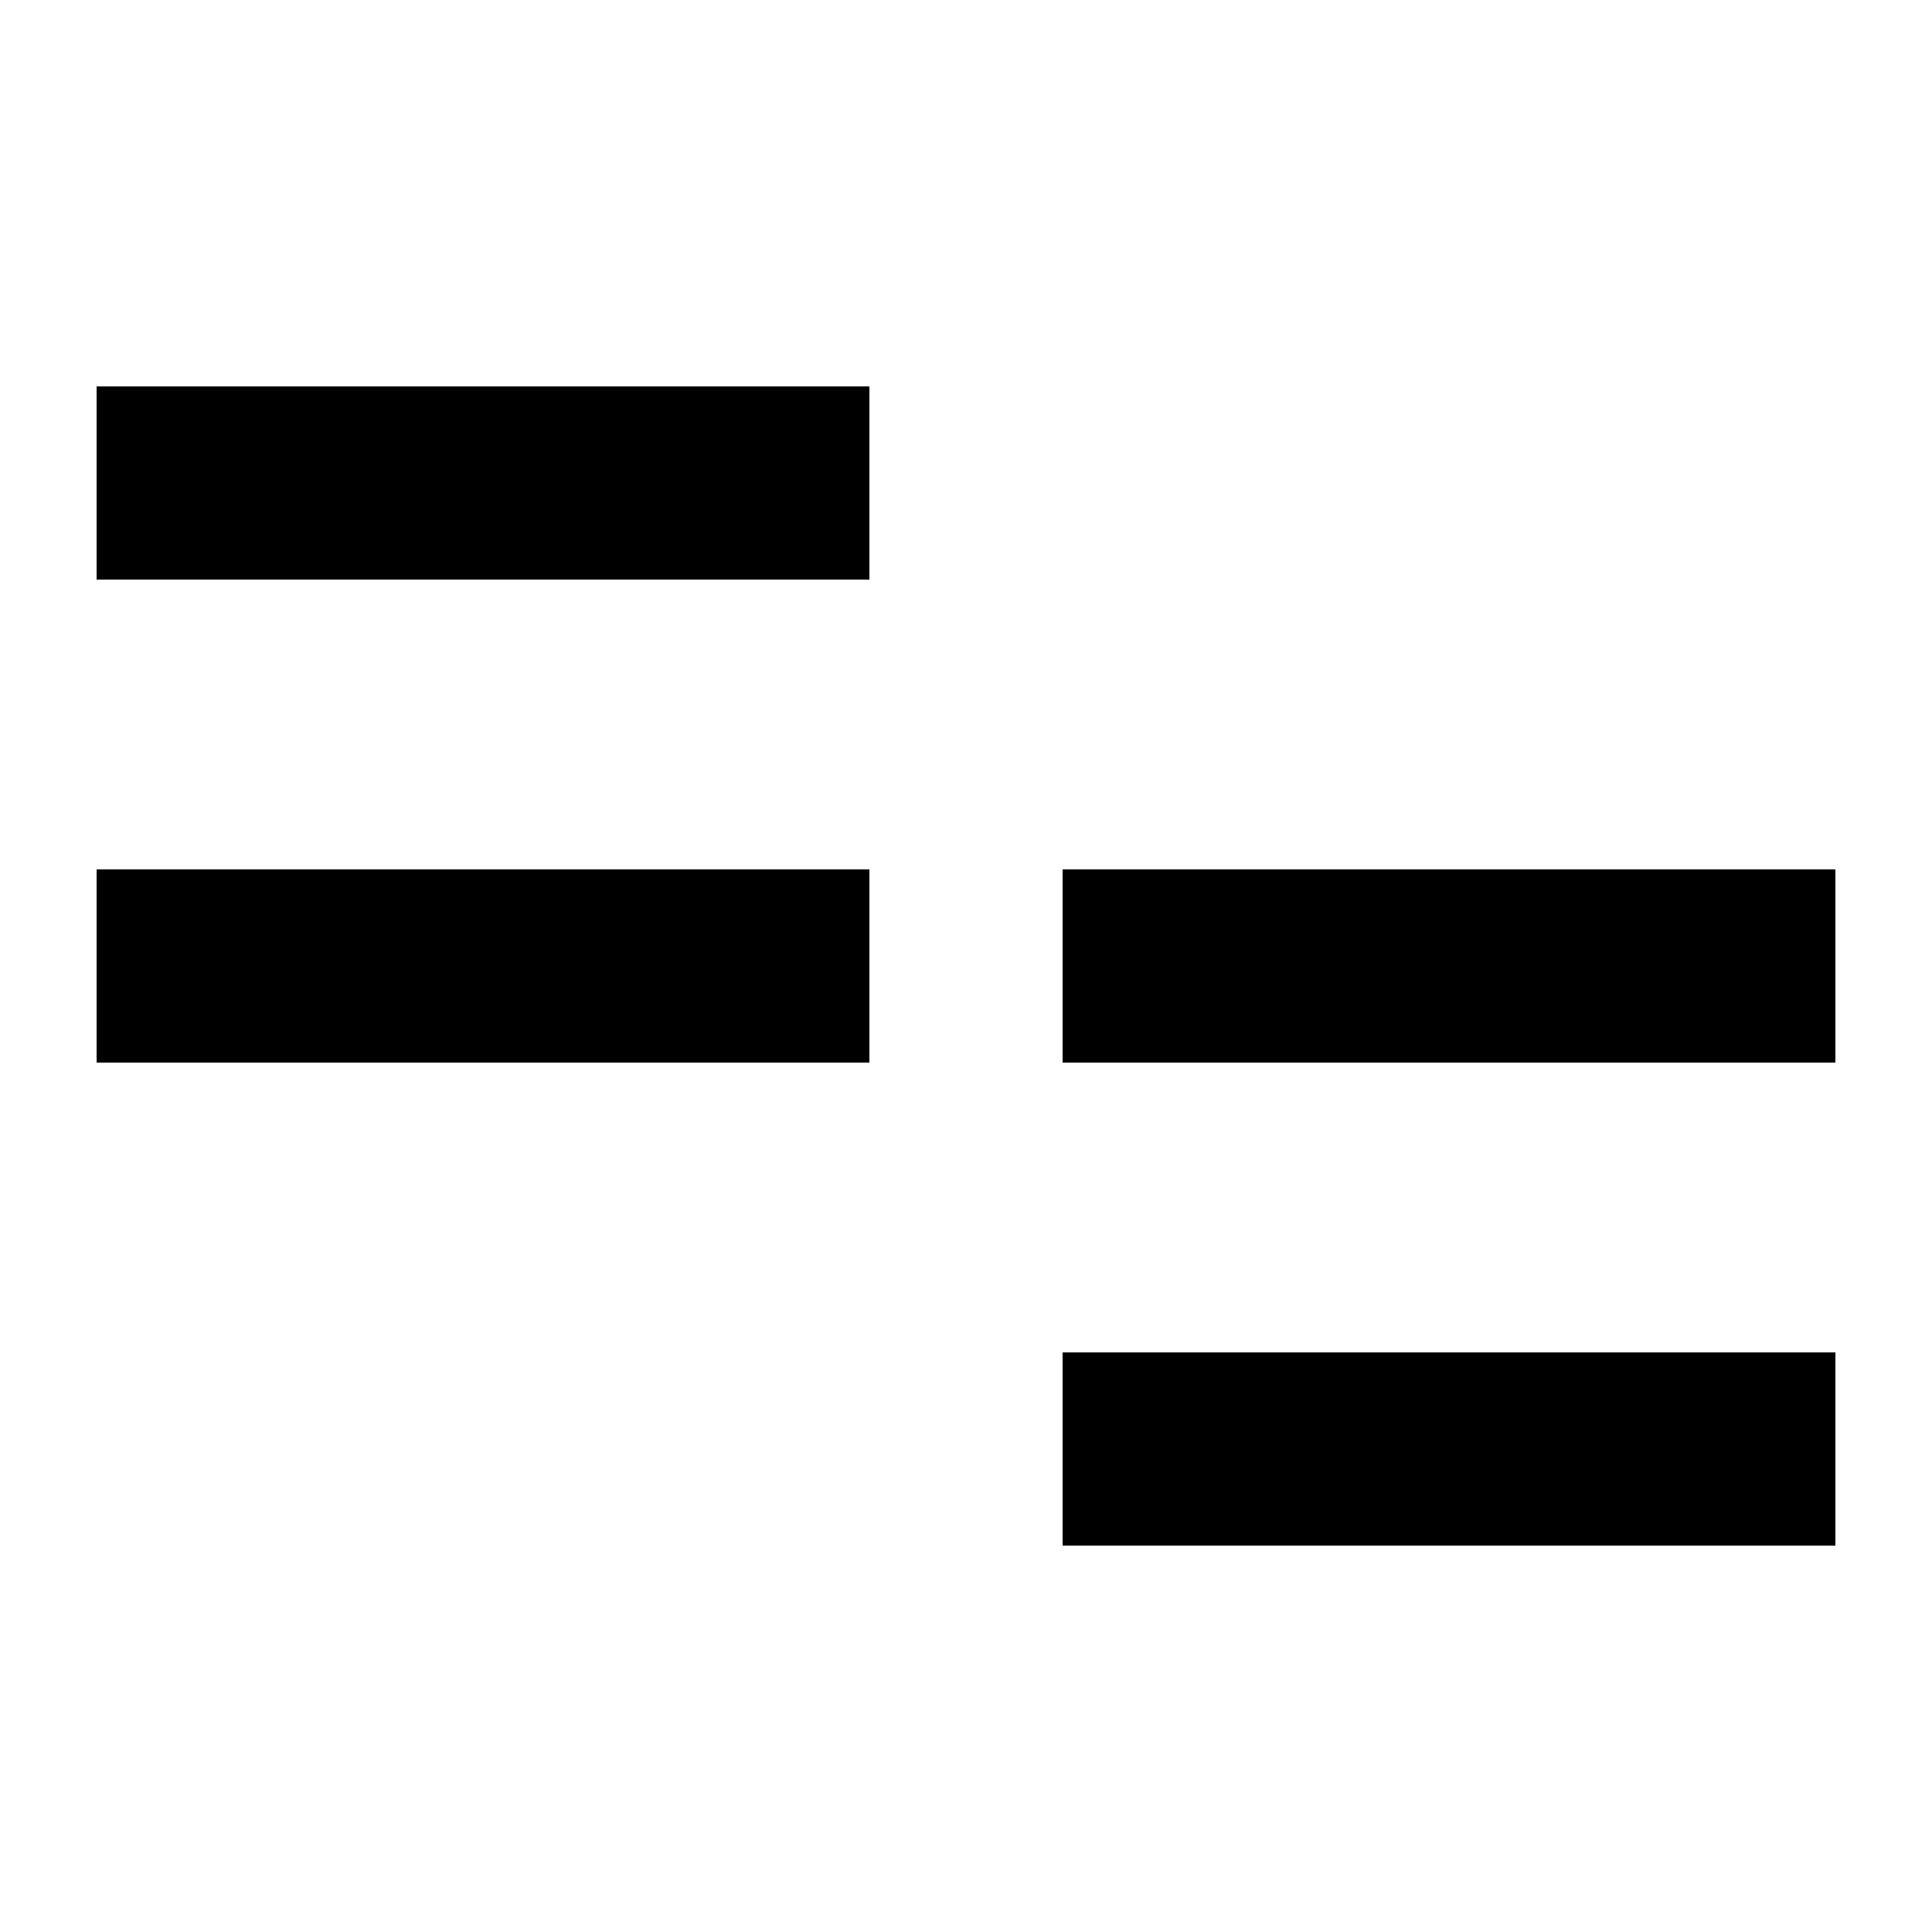
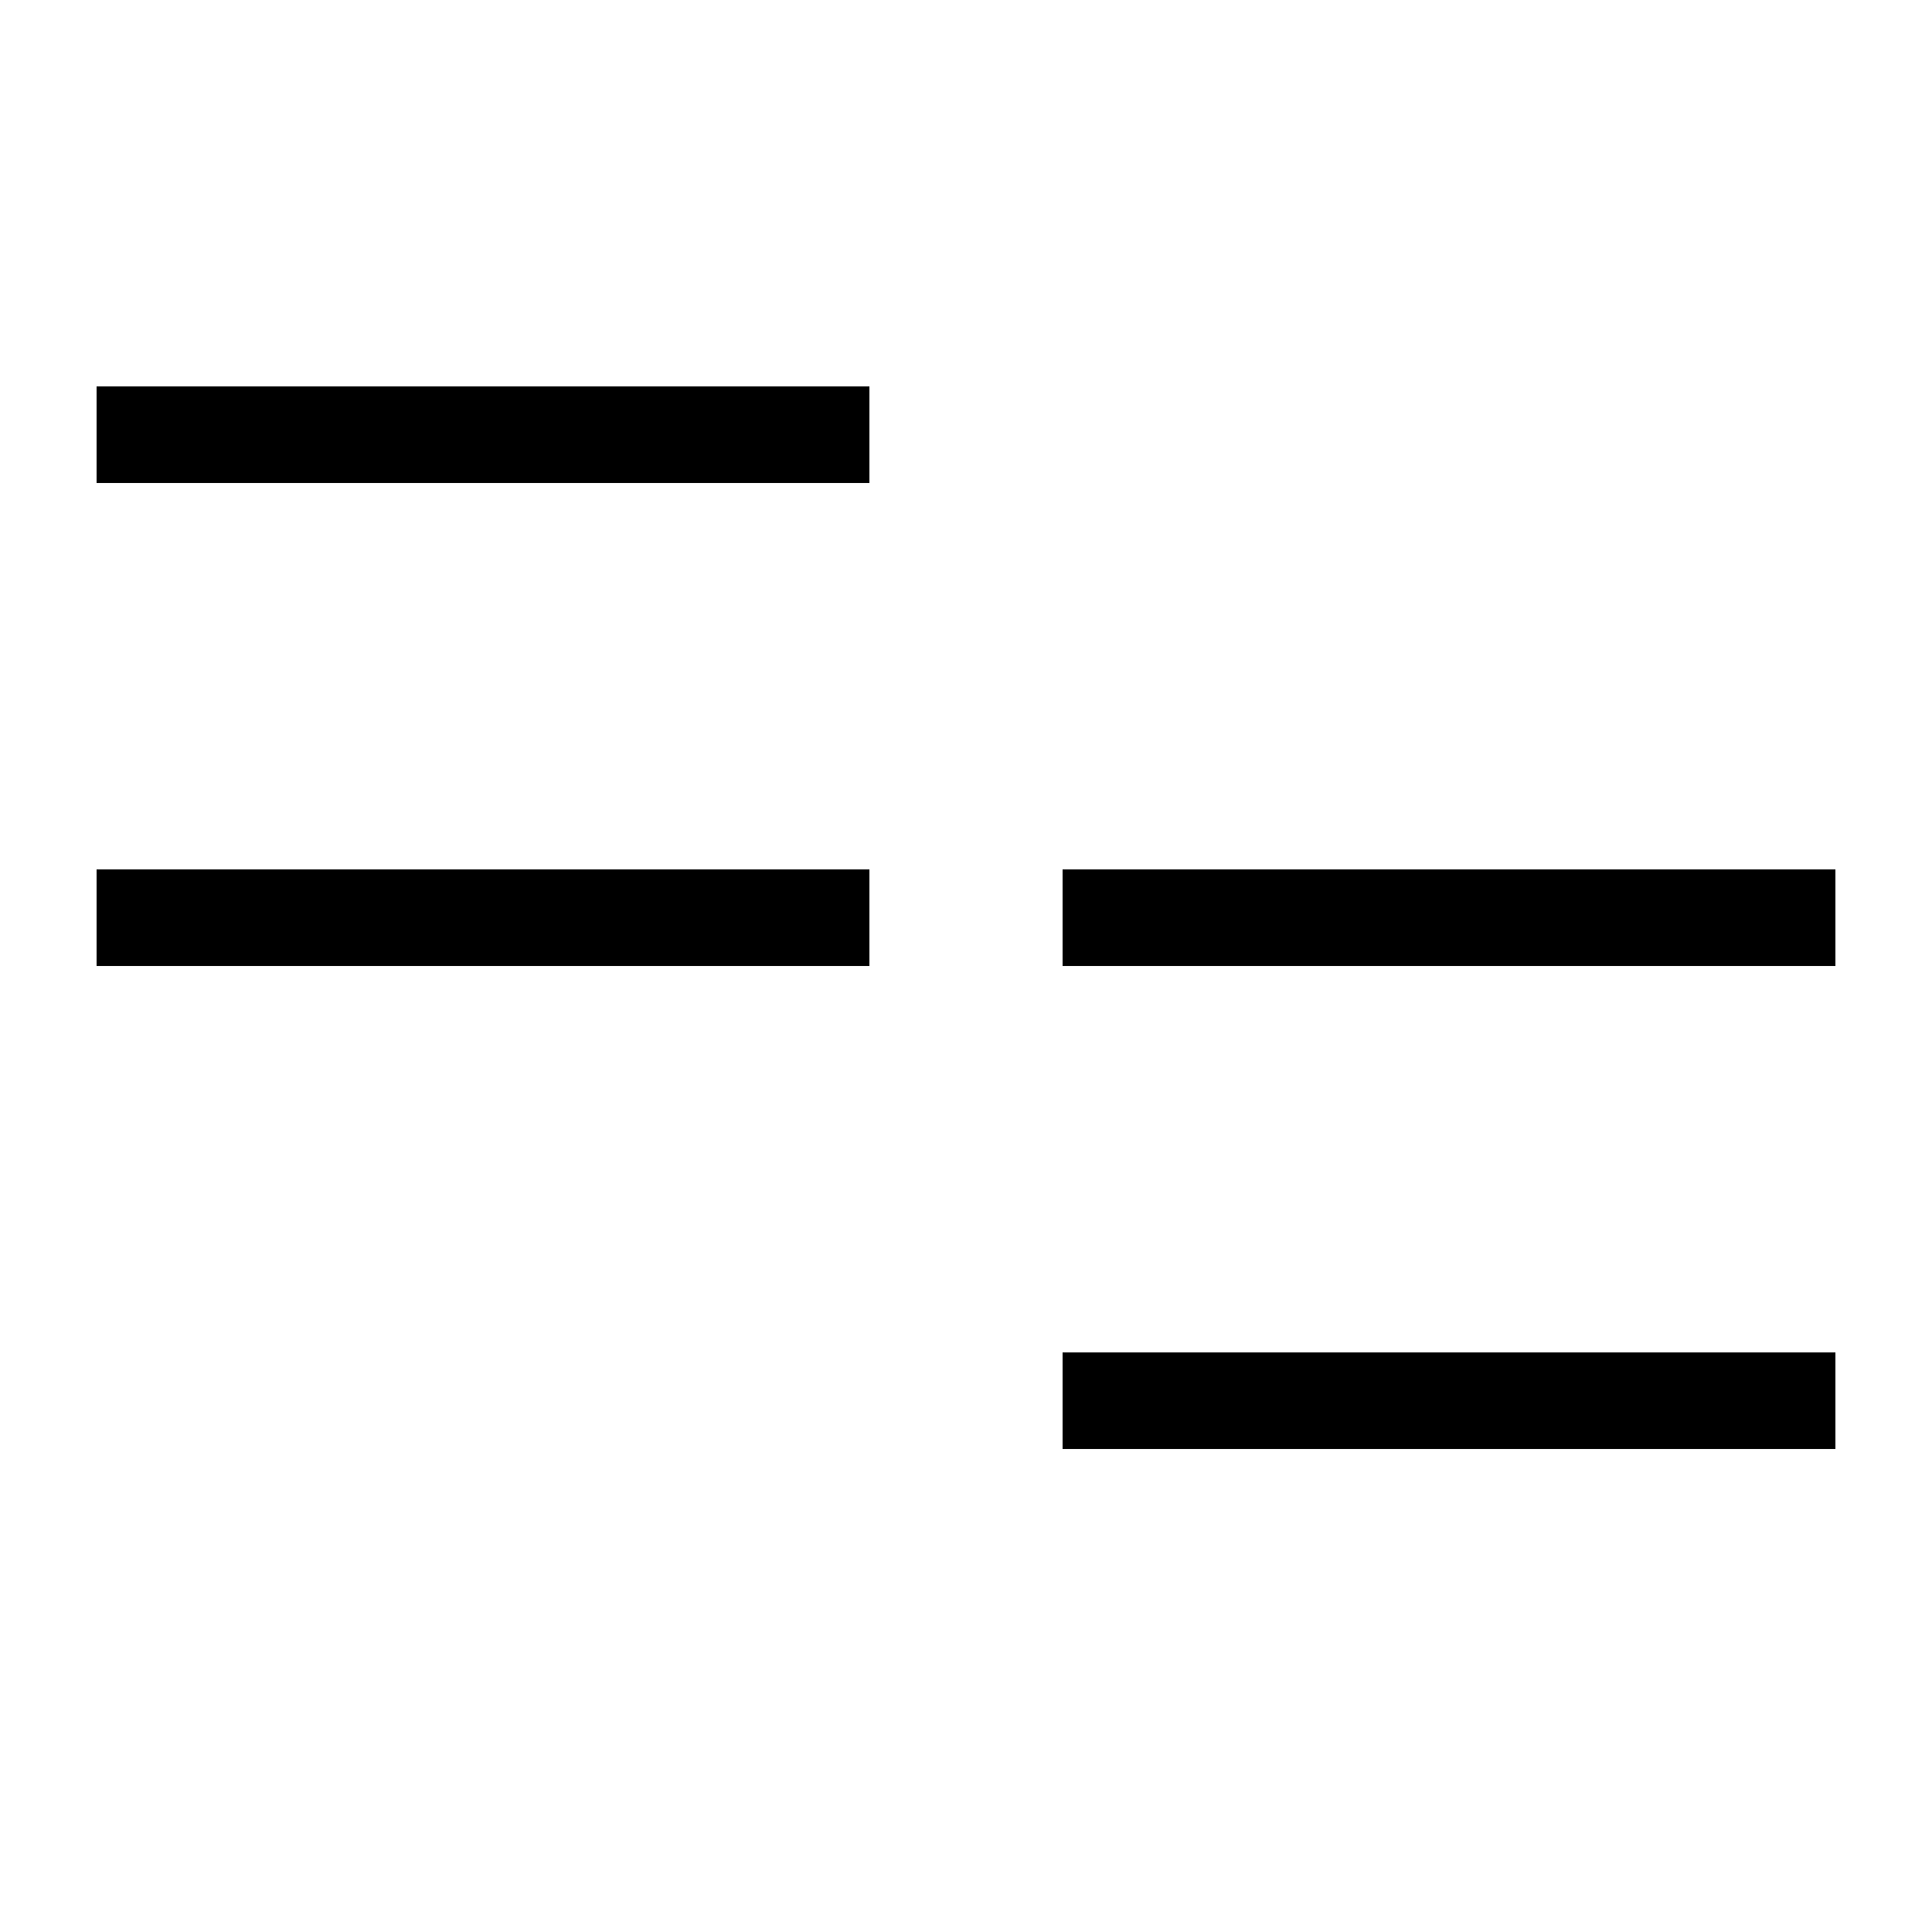
<svg xmlns="http://www.w3.org/2000/svg" width="20px" height="20px" viewBox="0 0 20 20" version="1.1" xml:space="preserve" style="fill-rule:evenodd;clip-rule:evenodd;stroke-linejoin:round;stroke-miterlimit:2;">
-   <rect x="11" y="14" width="8" height="2" />
-   <rect x="11" y="9" width="8" height="2" />
-   <rect x="1" y="9" width="8" height="2" />
-   <rect x="1" y="4" width="8" height="2" />
+   <rect x="11" y="14" width="8" height="1" />
+   <rect x="11" y="9" width="8" height="1" />
+   <rect x="1" y="9" width="8" height="1" />
+   <rect x="1" y="4" width="8" height="1" />
</svg>
